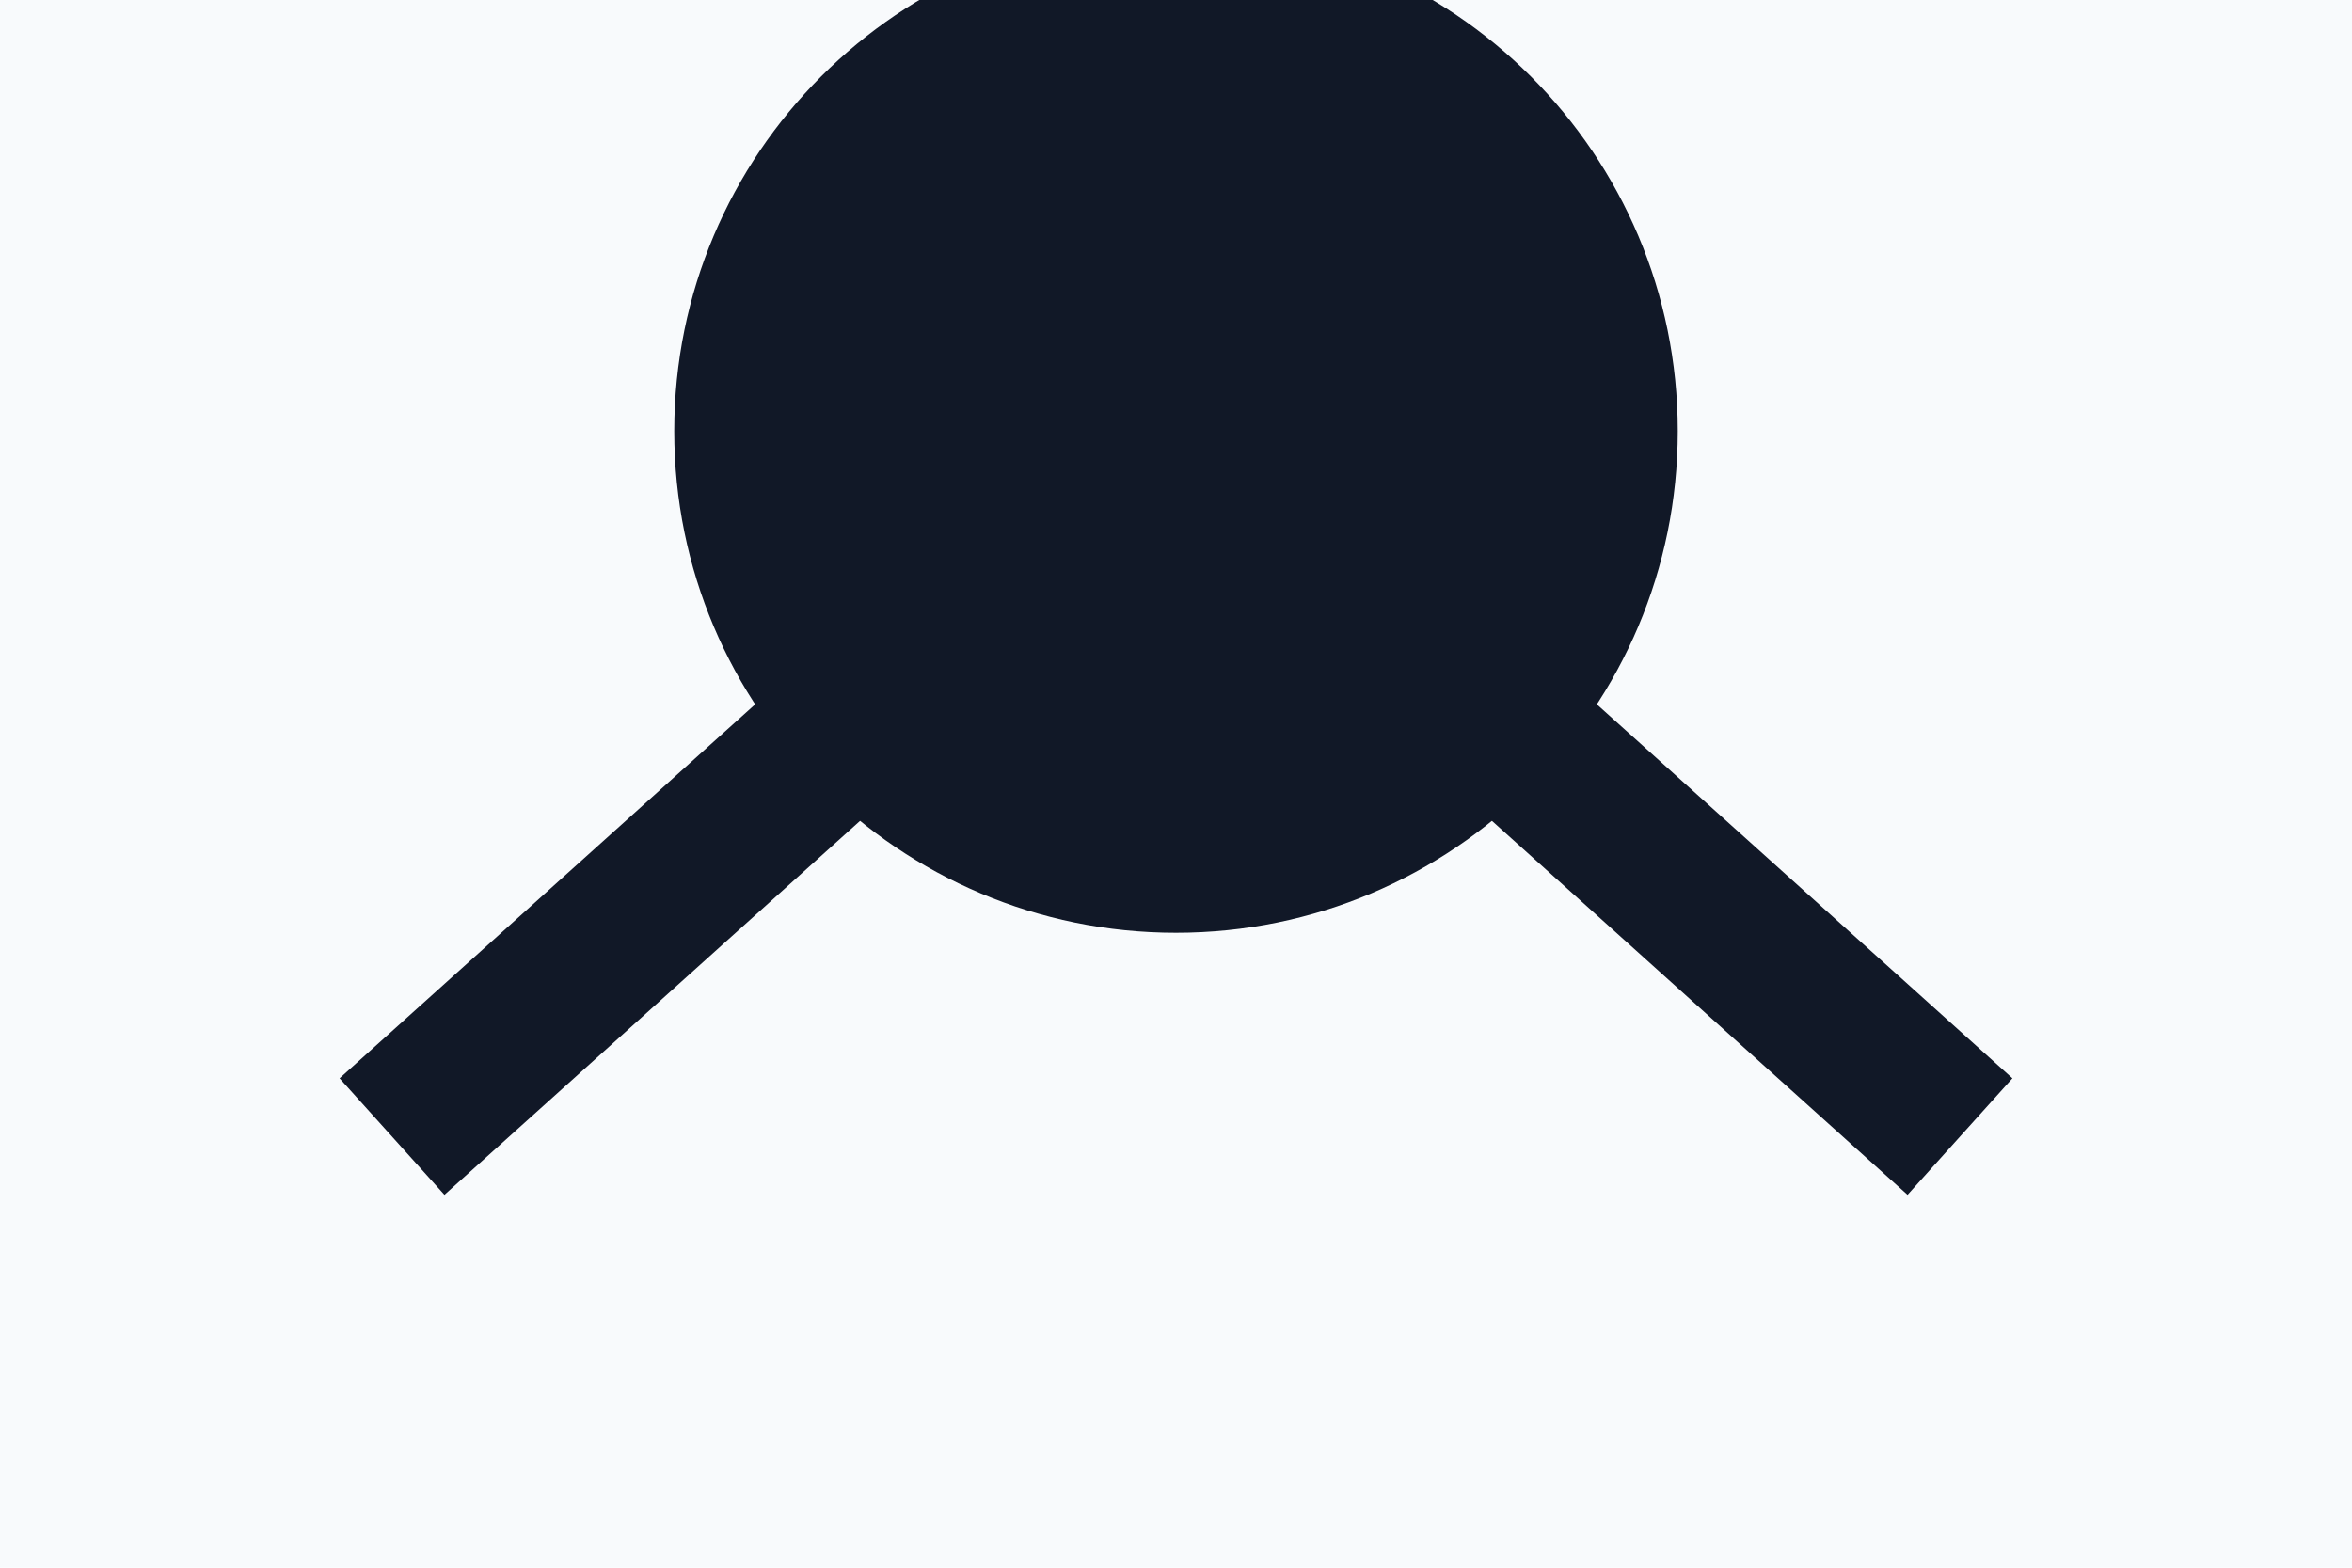
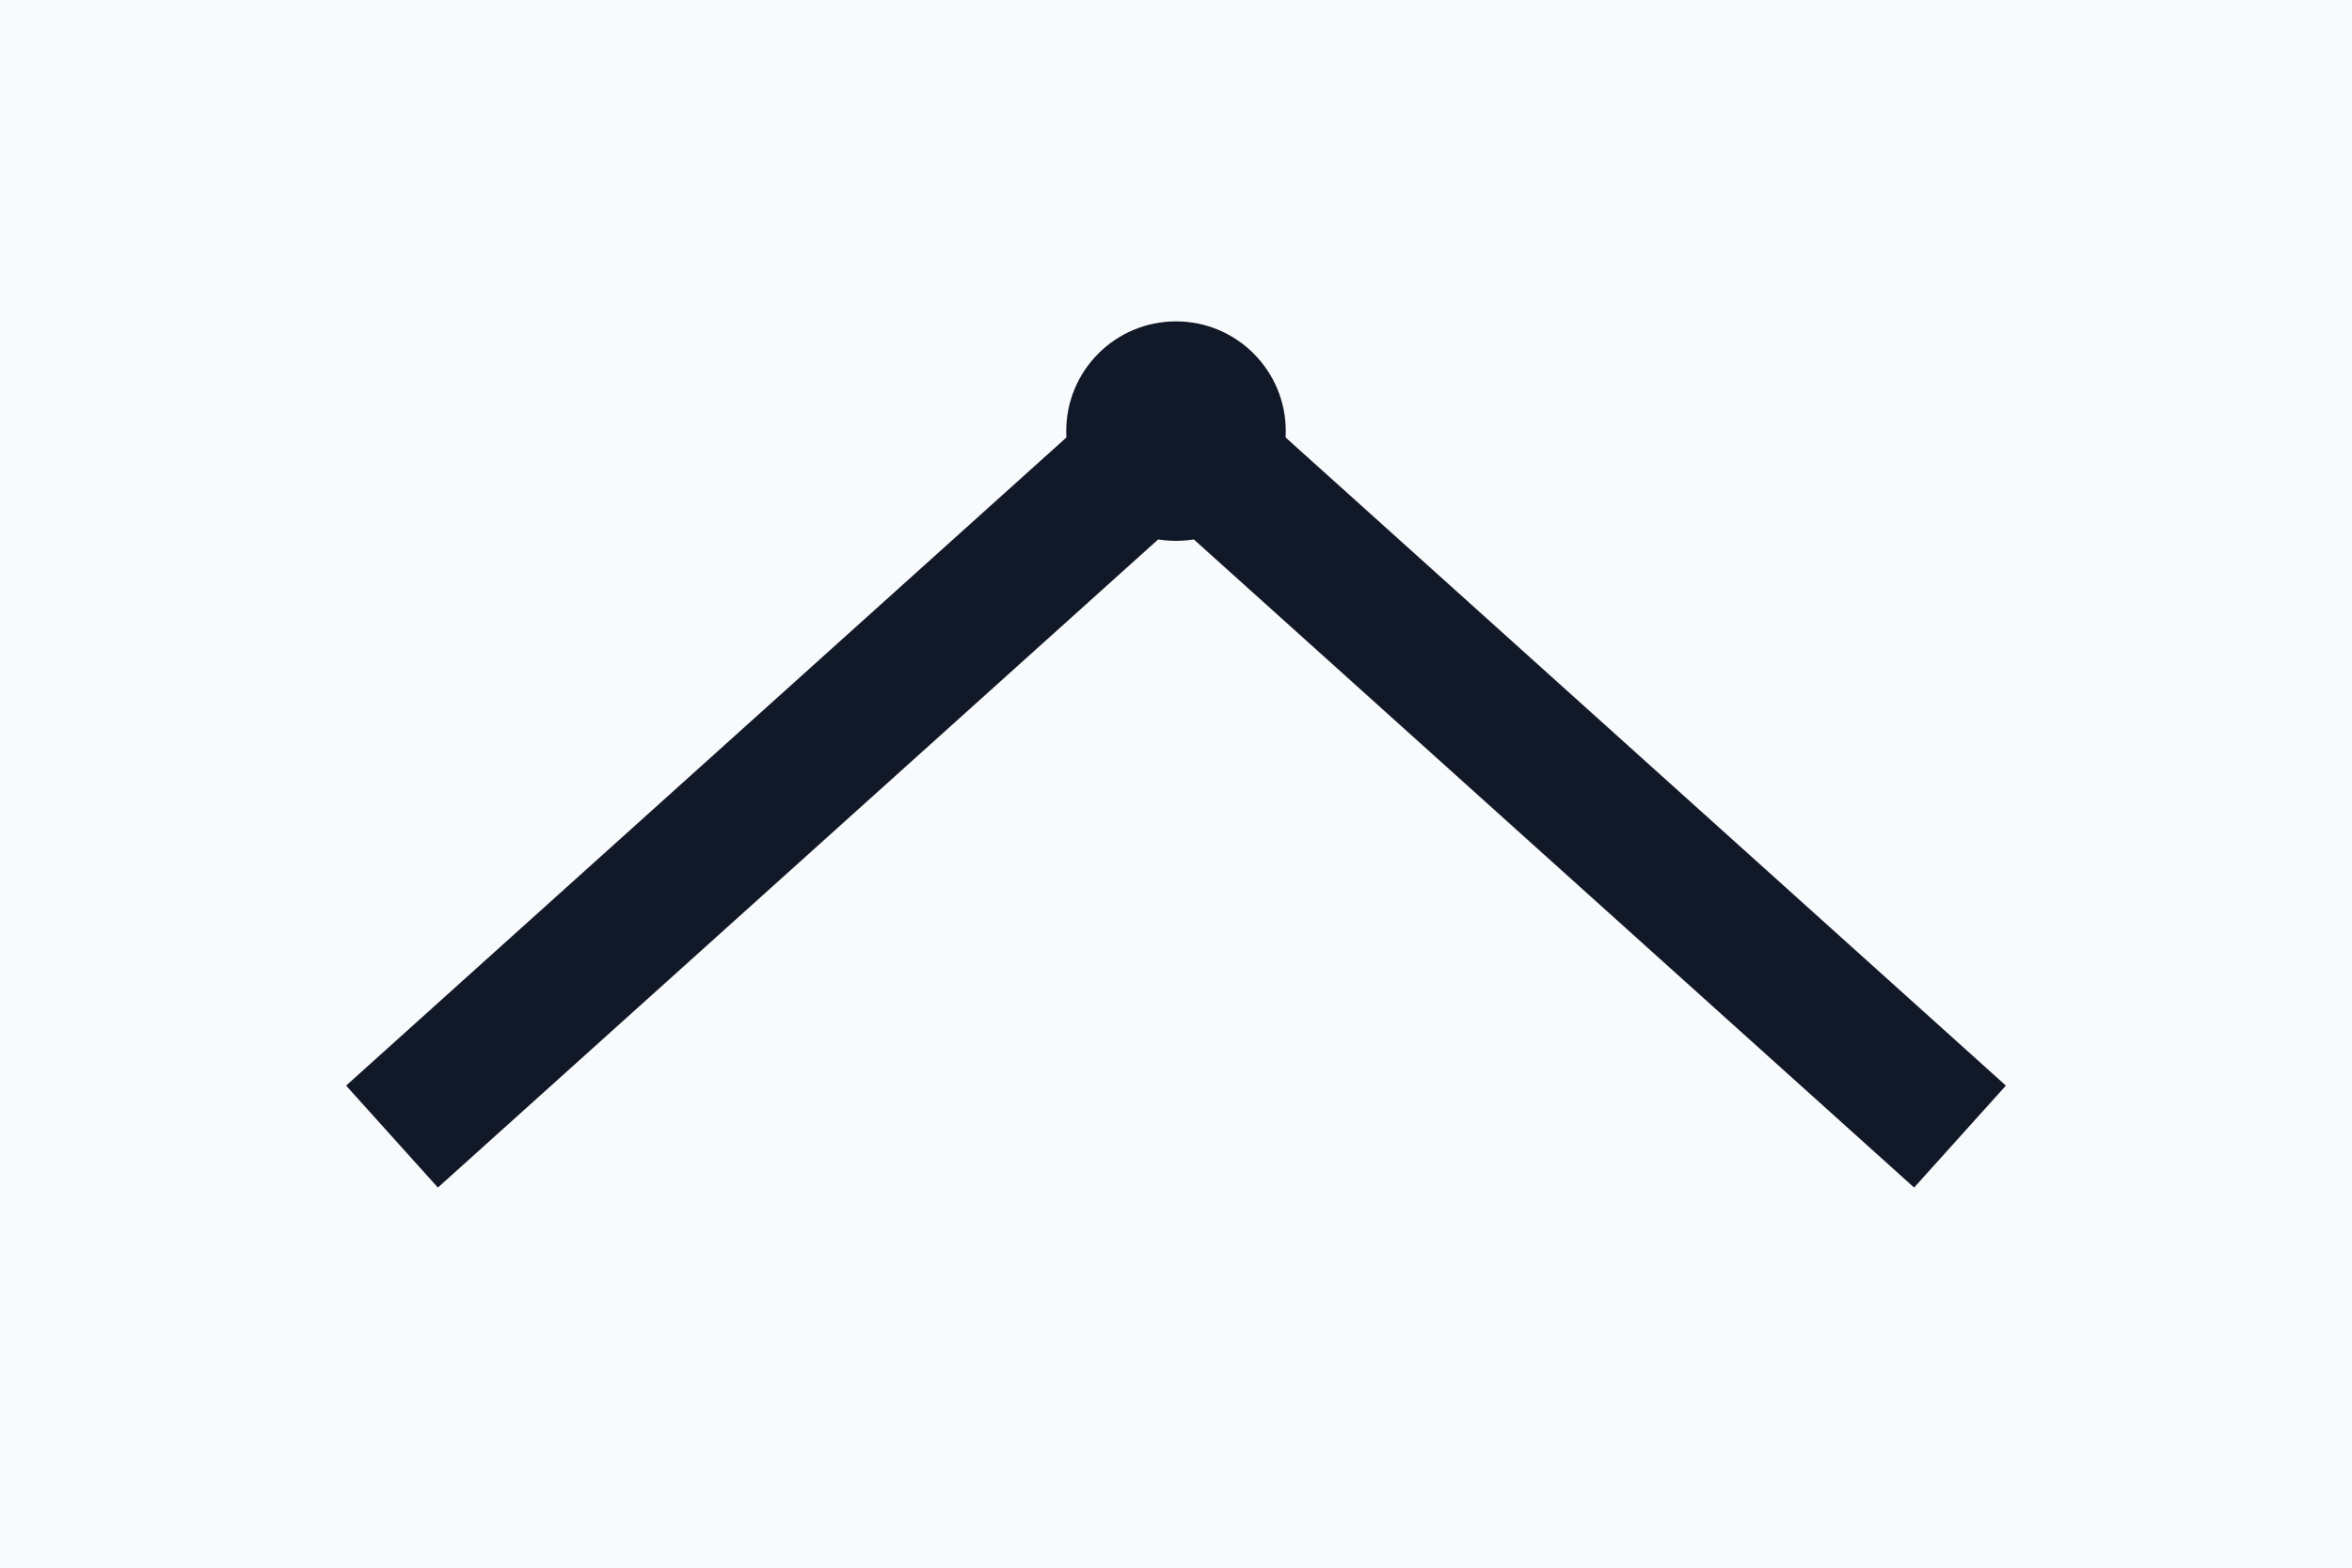
<svg xmlns="http://www.w3.org/2000/svg" viewBox="0 0 120 80">
  <rect width="120" height="80" fill="#f8fafc" />
  <defs>
-     <marker id="dot" viewBox="0 0 10 10" refX="5" refY="5" markerWidth="8" markerHeight="8">
+     <marker id="dot" markerUnits="userSpaceOnUse" viewBox="0 0 10 10" refX="5" refY="5" markerWidth="14" markerHeight="14">
      <circle cx="5" cy="5" r="4" fill="#111827" />
    </marker>
  </defs>
-   <polyline points="20,58 60,22 100,58" fill="none" stroke="#111827" stroke-width="8" marker-mid="url(#dot)" />
+   <polyline points="20,58 60,22 100,58" fill="none" stroke="#111827" stroke-width="7" marker-mid="url(#dot)" />
</svg>
